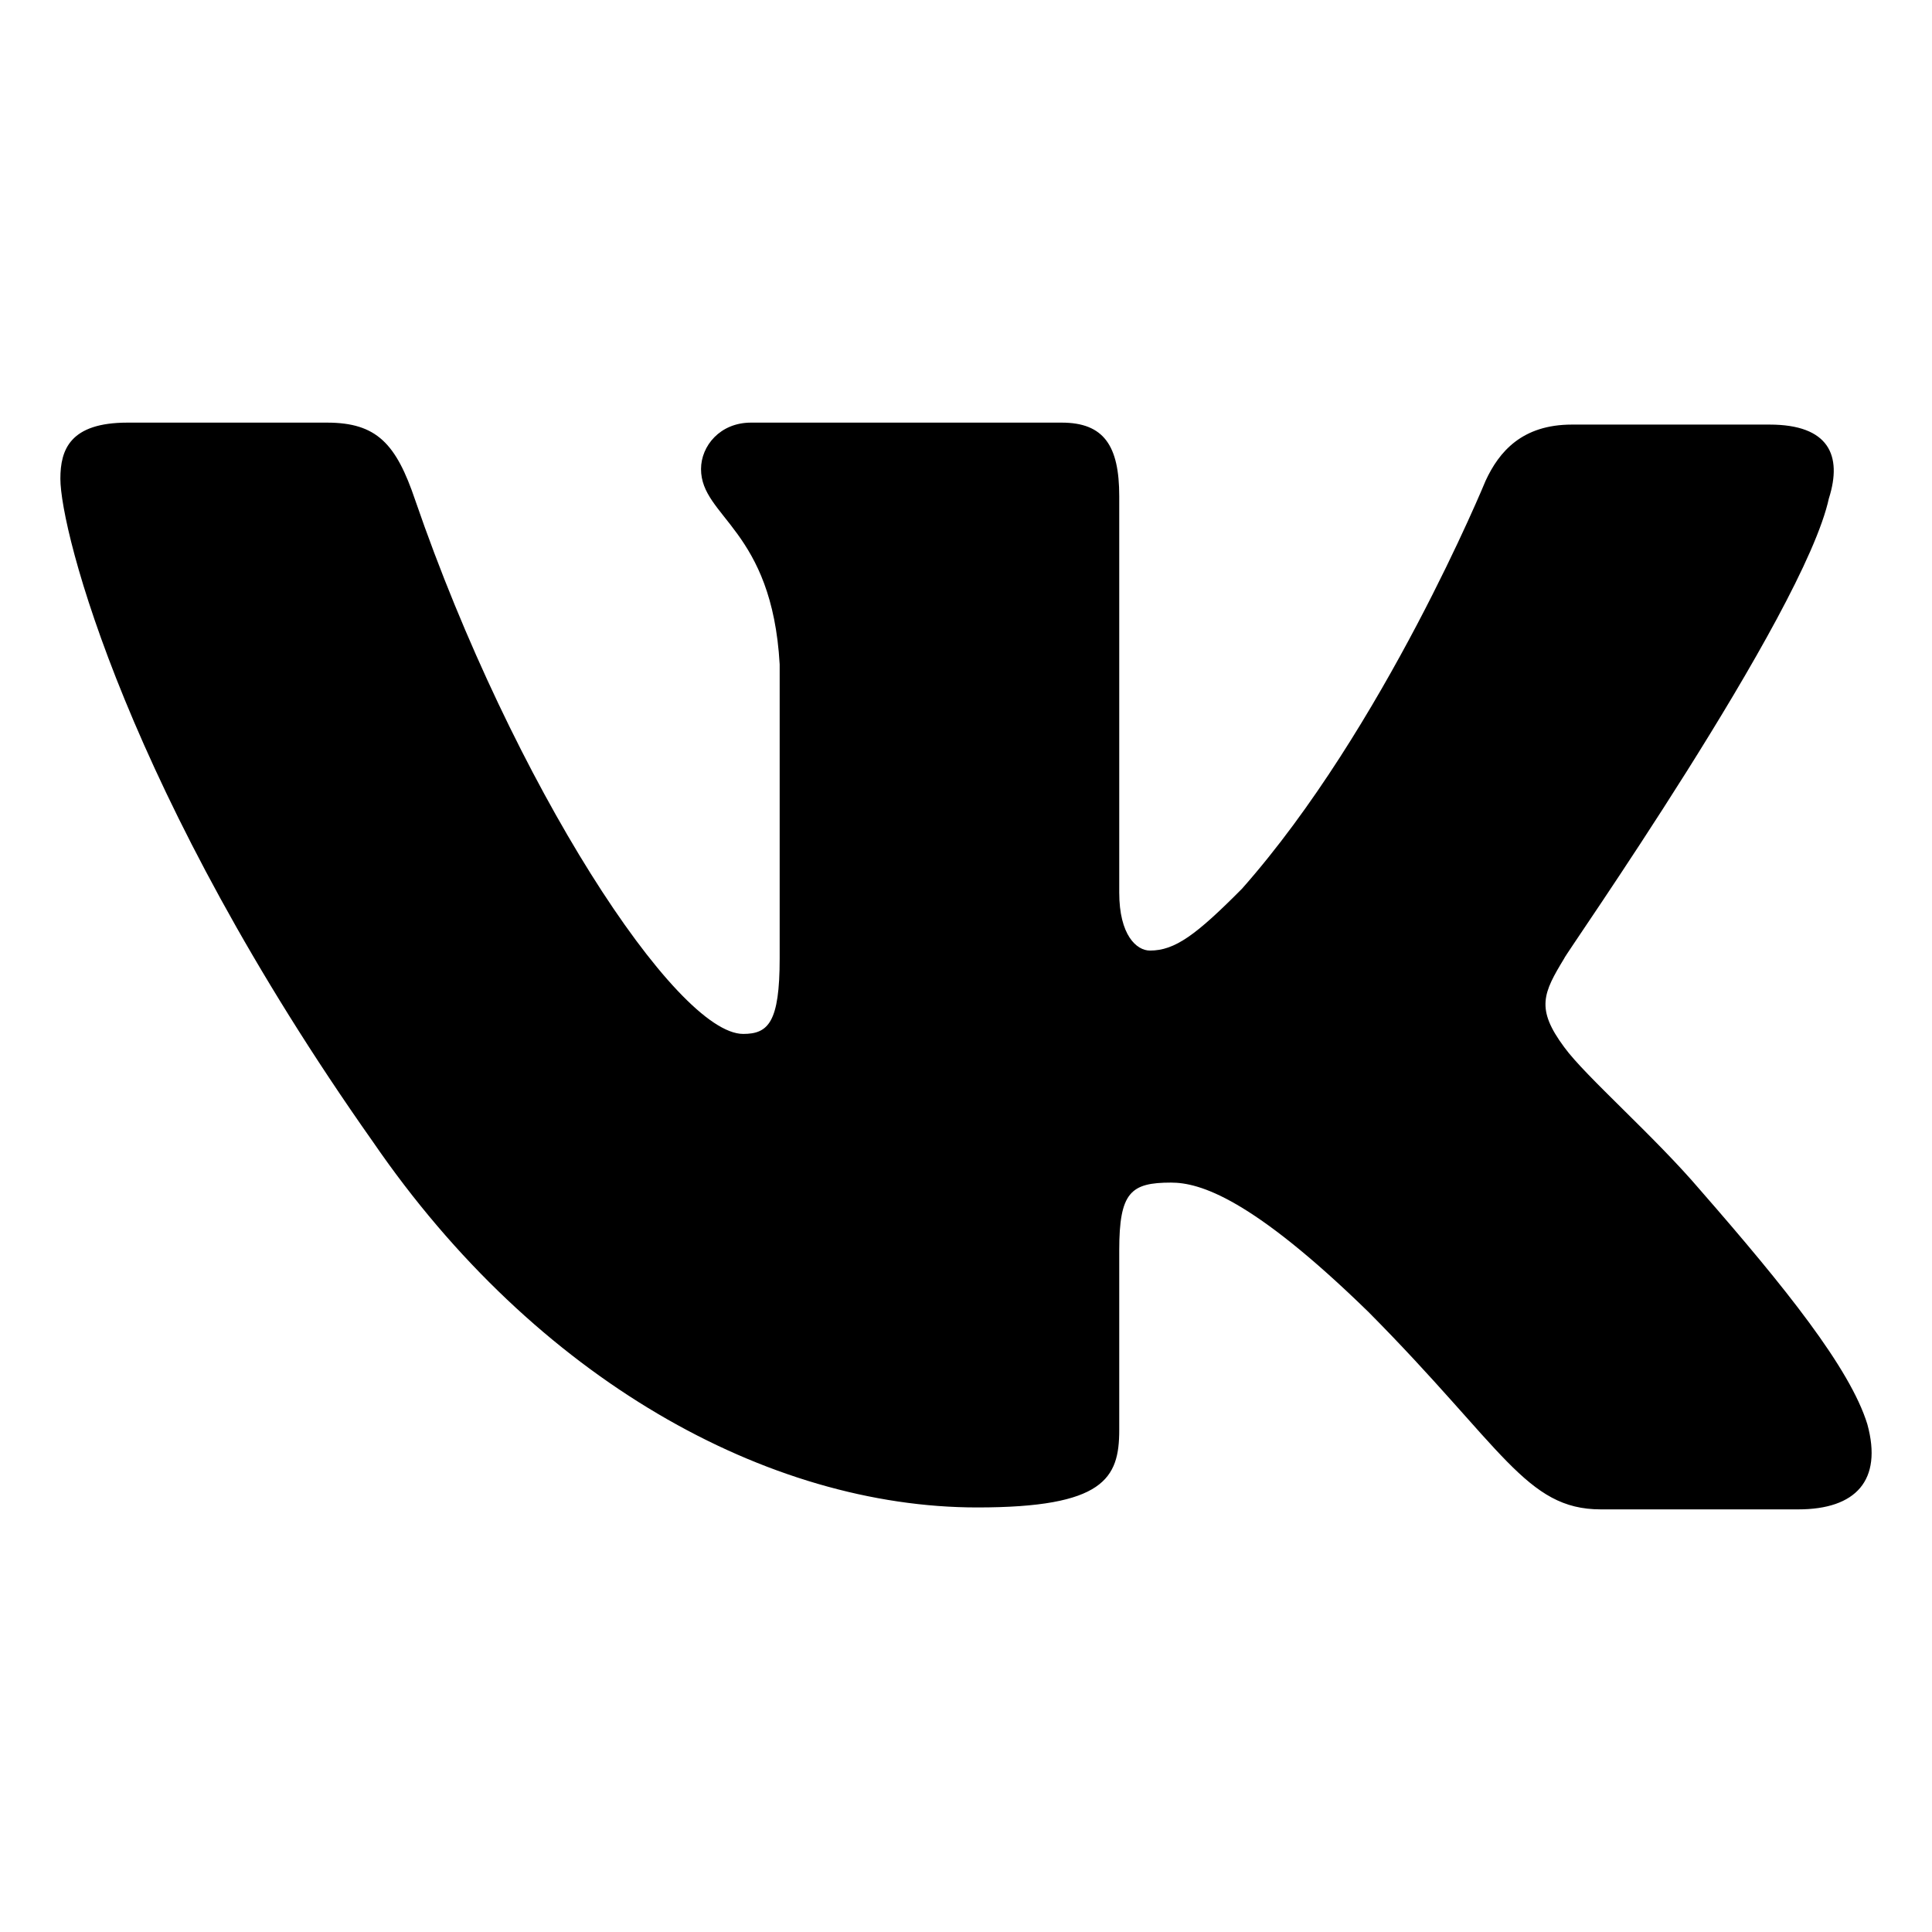
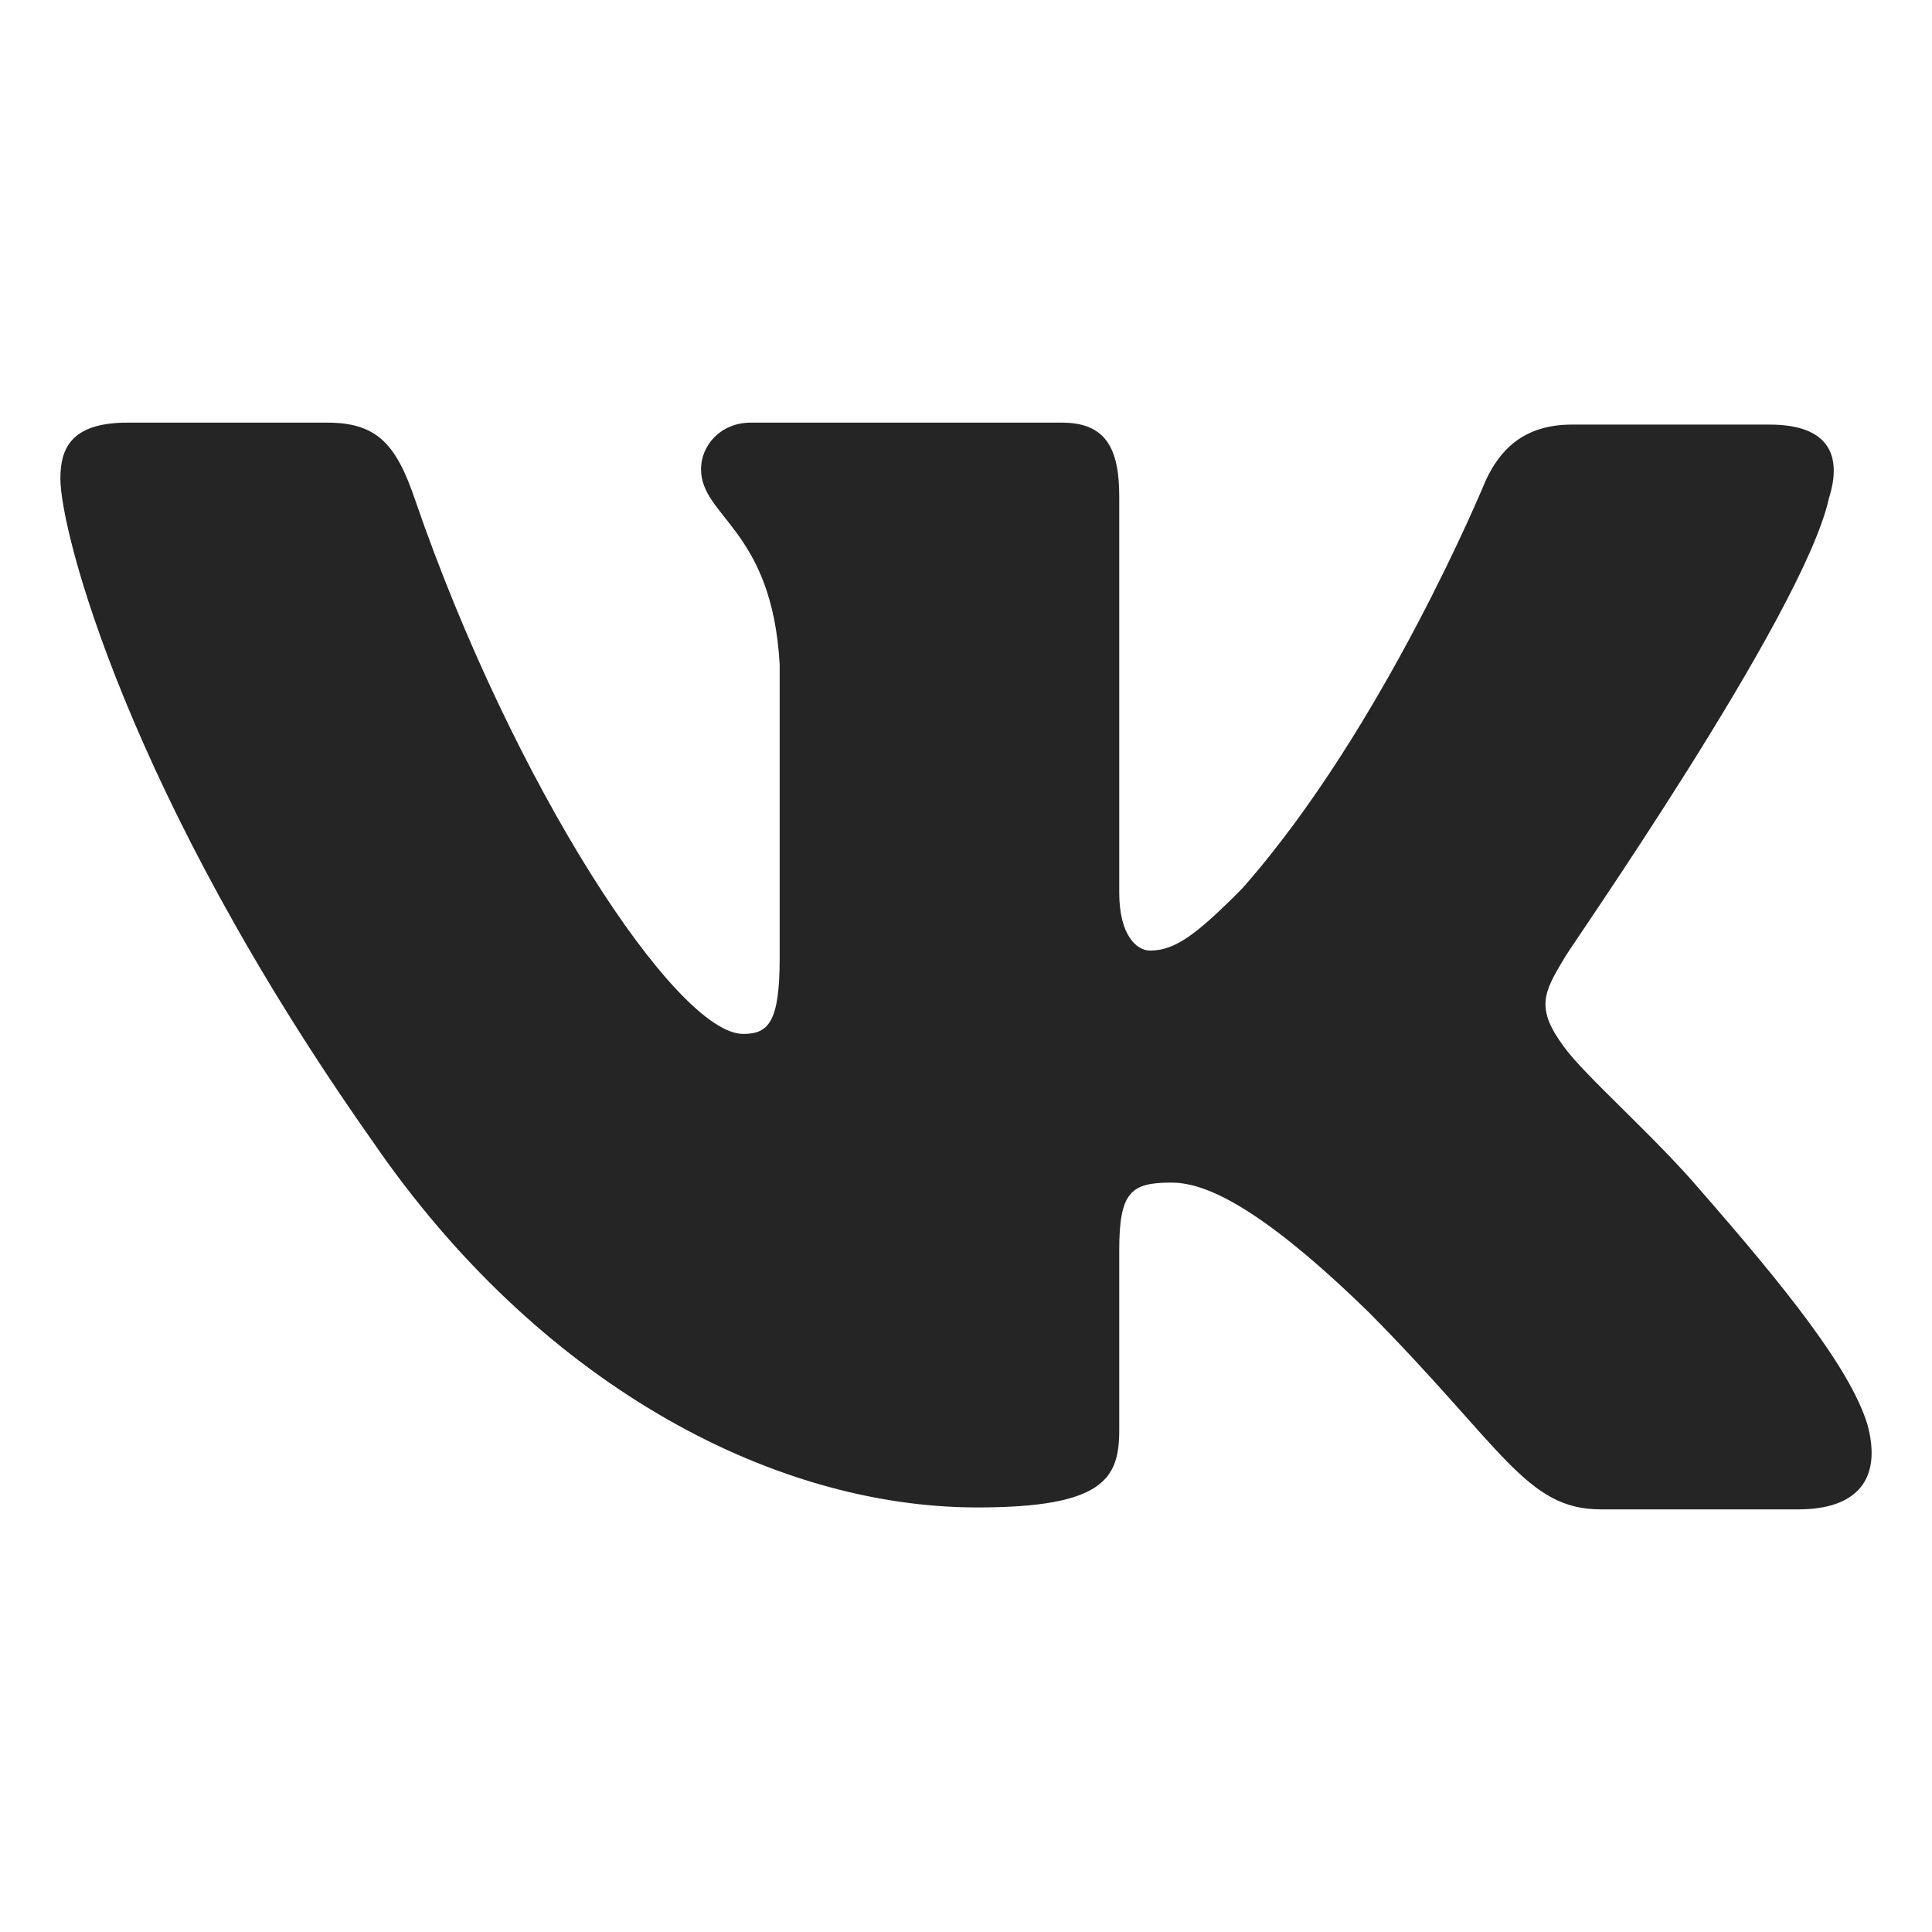
- <svg xmlns="http://www.w3.org/2000/svg" class="ionicon" viewBox="0 0 512 512">
+ <svg xmlns="http://www.w3.org/2000/svg" fill="#252525" class="ionicon" viewBox="0 0 512 512">
  <path d="M484.7 132c3.56-11.28 0-19.48-15.75-19.48h-52.37c-13.21 0-19.31 7.18-22.87 14.86 0 0-26.94 65.6-64.56 108.13-12.2 12.3-17.79 16.4-24.4 16.4-3.56 0-8.14-4.1-8.14-15.37V131.47c0-13.32-4.06-19.47-15.25-19.47H199c-8.14 0-13.22 6.15-13.22 12.3 0 12.81 18.81 15.89 20.84 51.76V254c0 16.91-3 20-9.66 20-17.79 0-61-66.11-86.92-141.44C105 117.64 99.88 112 86.66 112H33.79C18.54 112 16 119.17 16 126.86c0 13.84 17.79 83.53 82.86 175.77 43.21 63 104.72 96.86 160.13 96.86 33.56 0 37.62-7.69 37.62-20.5v-47.66c0-15.37 3.05-17.93 13.73-17.93 7.62 0 21.35 4.09 52.36 34.33C398.28 383.6 404.38 400 424.21 400h52.36c15.25 0 22.37-7.69 18.3-22.55-4.57-14.86-21.86-36.38-44.23-62-12.2-14.34-30.5-30.23-36.09-37.92-7.62-10.25-5.59-14.35 0-23.57-.51 0 63.55-91.22 70.15-122" fill-rule="evenodd" />
</svg>
